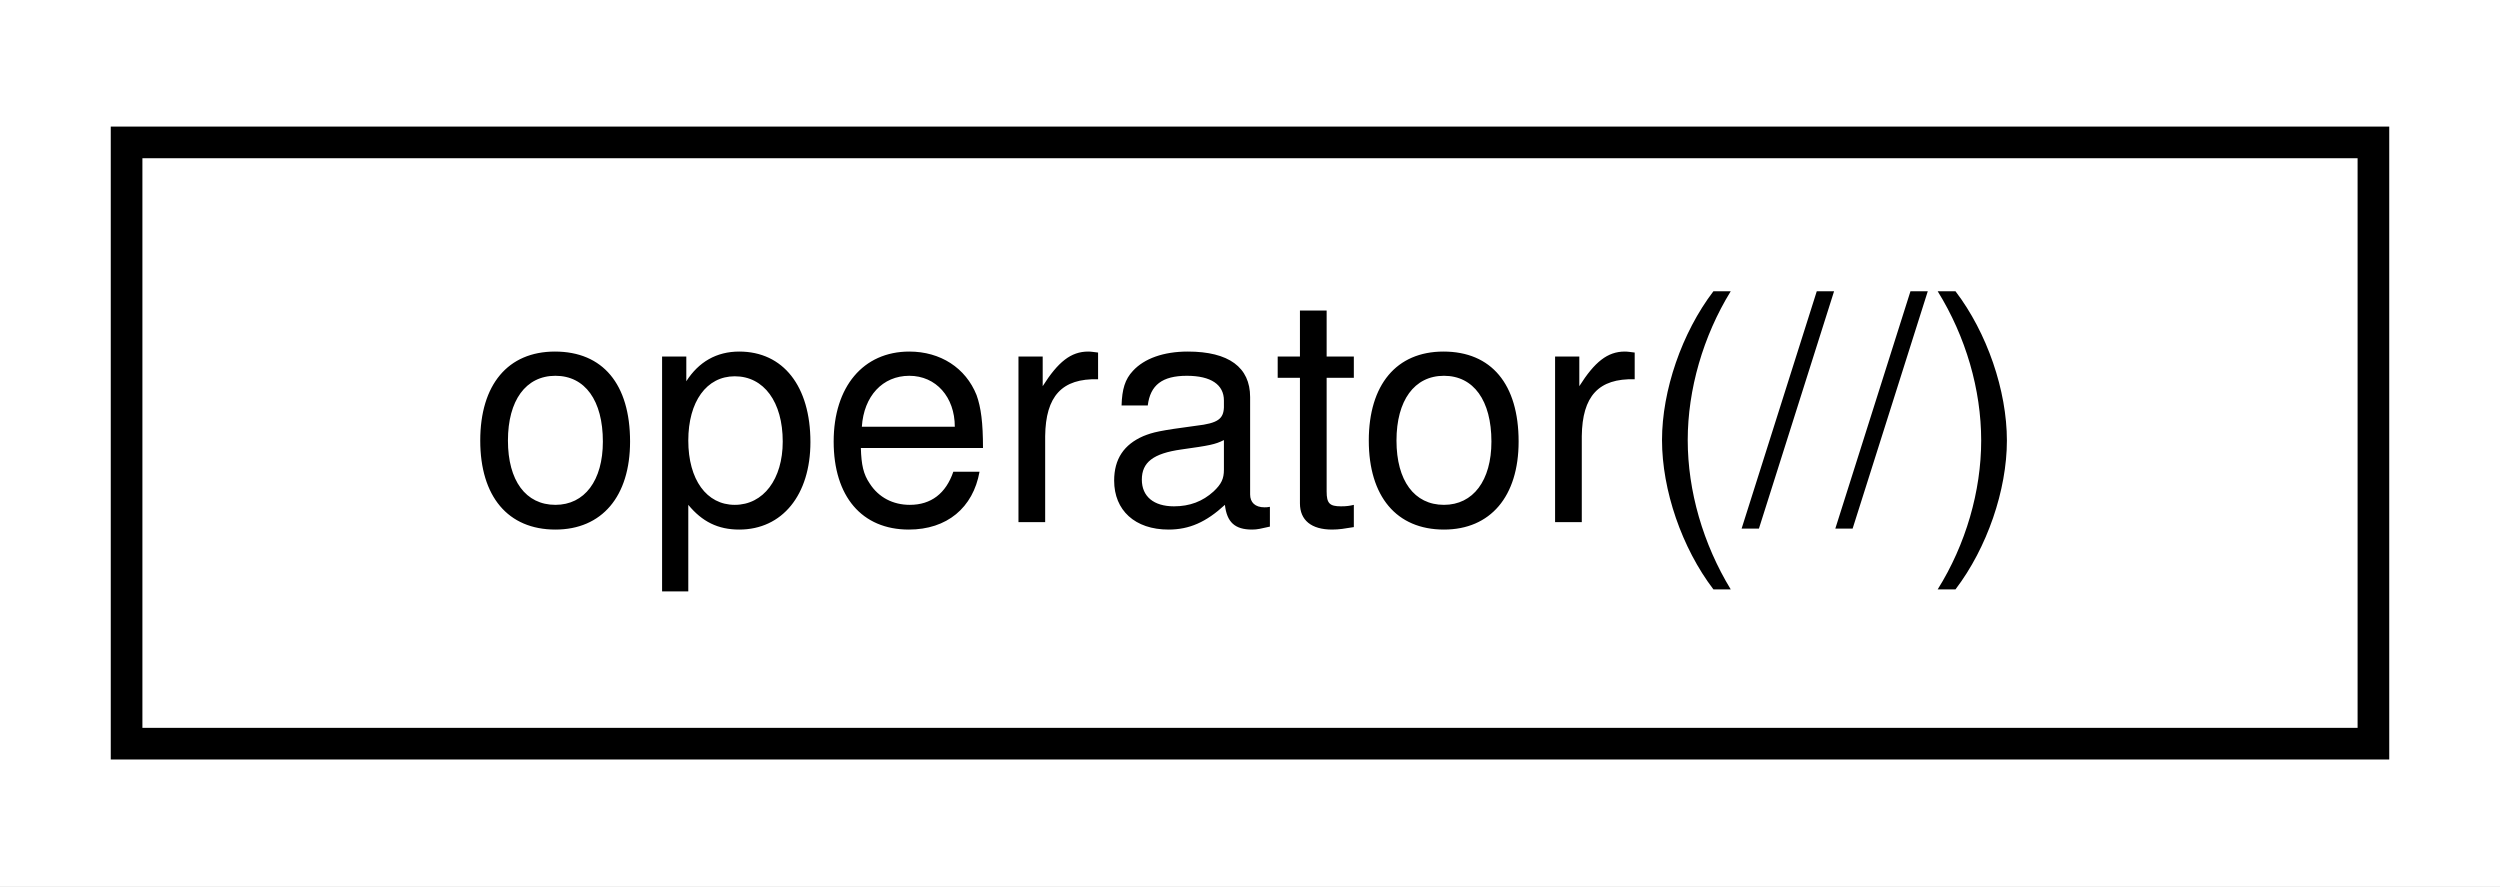
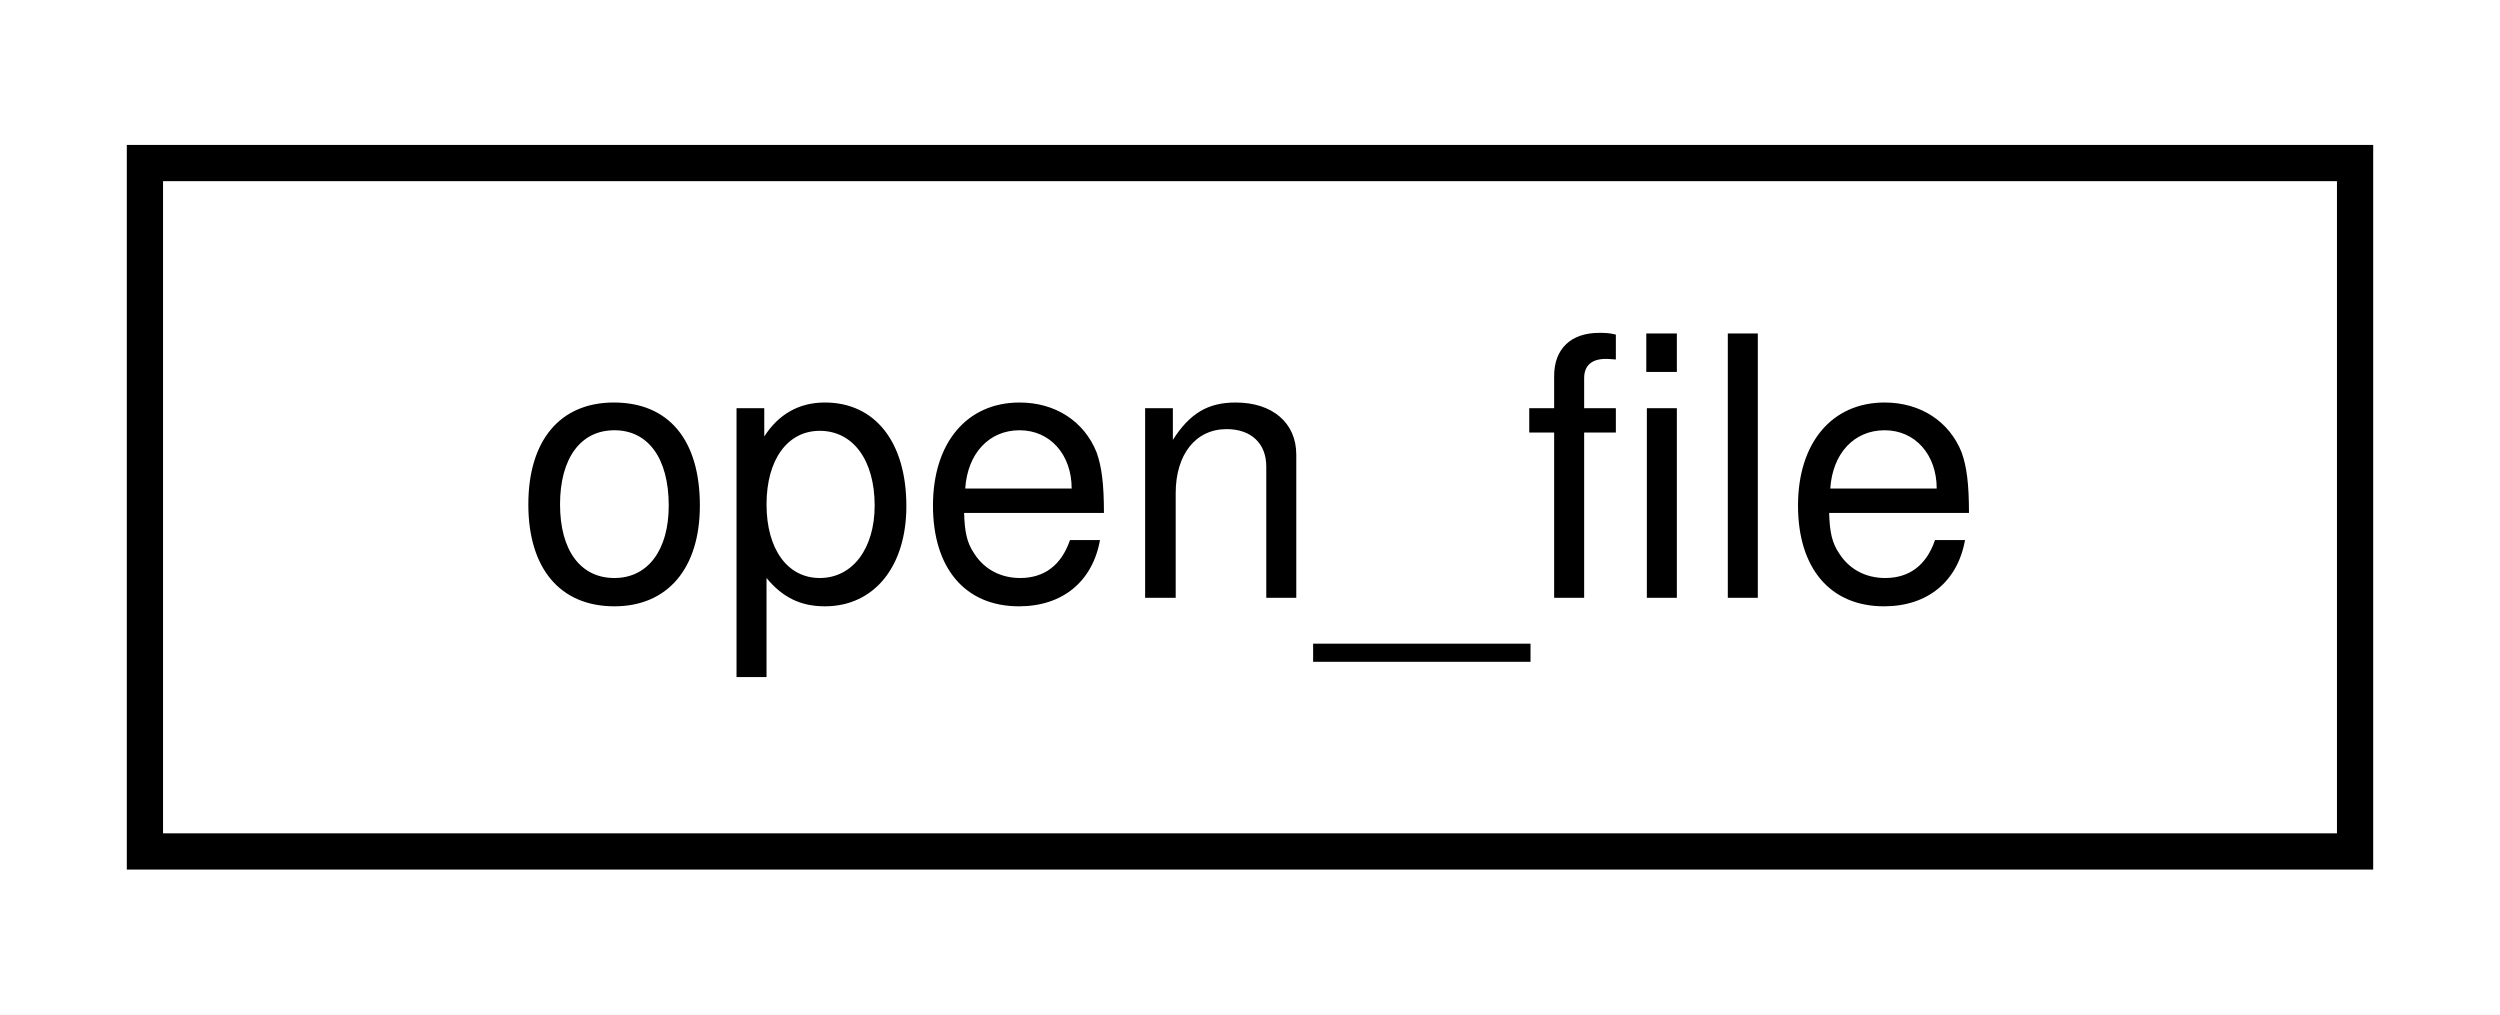
- <svg xmlns="http://www.w3.org/2000/svg" xmlns:xlink="http://www.w3.org/1999/xlink" width="79pt" height="28pt" viewBox="0.00 0.00 79.00 28.00">
+ <svg xmlns="http://www.w3.org/2000/svg" xmlns:xlink="http://www.w3.org/1999/xlink" width="69pt" height="28pt" viewBox="0.00 0.00 69.00 28.00">
  <g id="graph0" class="graph" transform="scale(1 1) rotate(0) translate(4 24)">
-     <polygon fill="white" stroke="transparent" points="-4,4 -4,-24 75,-24 75,4 -4,4" />
+     <polygon fill="white" stroke="transparent" points="-4,4 -4,-24 65,-24 65,4 -4,4" />
    <g id="node1" class="node">
      <g id="a_node1">
-         <a xlink:href="group__time__manager__mod.html#interfacetime__manager__mod_1_1operator_07_2_2_08" target="_top" xlink:title="Operator override interface for use with time_type.">
-           <polygon fill="white" stroke="black" points="0,-0.5 0,-19.5 71,-19.5 71,-0.5 0,-0.5" />
-           <text text-anchor="middle" x="35.5" y="-7.5" font-family="Helvetica,sans-Serif" font-size="10.00">operator(//)</text>
+         <a xlink:href="group__fms2__io__mod.html#interfacefms2__io__mod_1_1open__file" target="_top" xlink:title="Opens a given netcdf or domain file.">
+           <polygon fill="white" stroke="black" points="0,-0.5 0,-19.5 61,-19.5 61,-0.5 0,-0.5" />
+           <text text-anchor="middle" x="30.5" y="-7.5" font-family="Helvetica,sans-Serif" font-size="10.00">open_file</text>
        </a>
      </g>
    </g>
  </g>
</svg>
